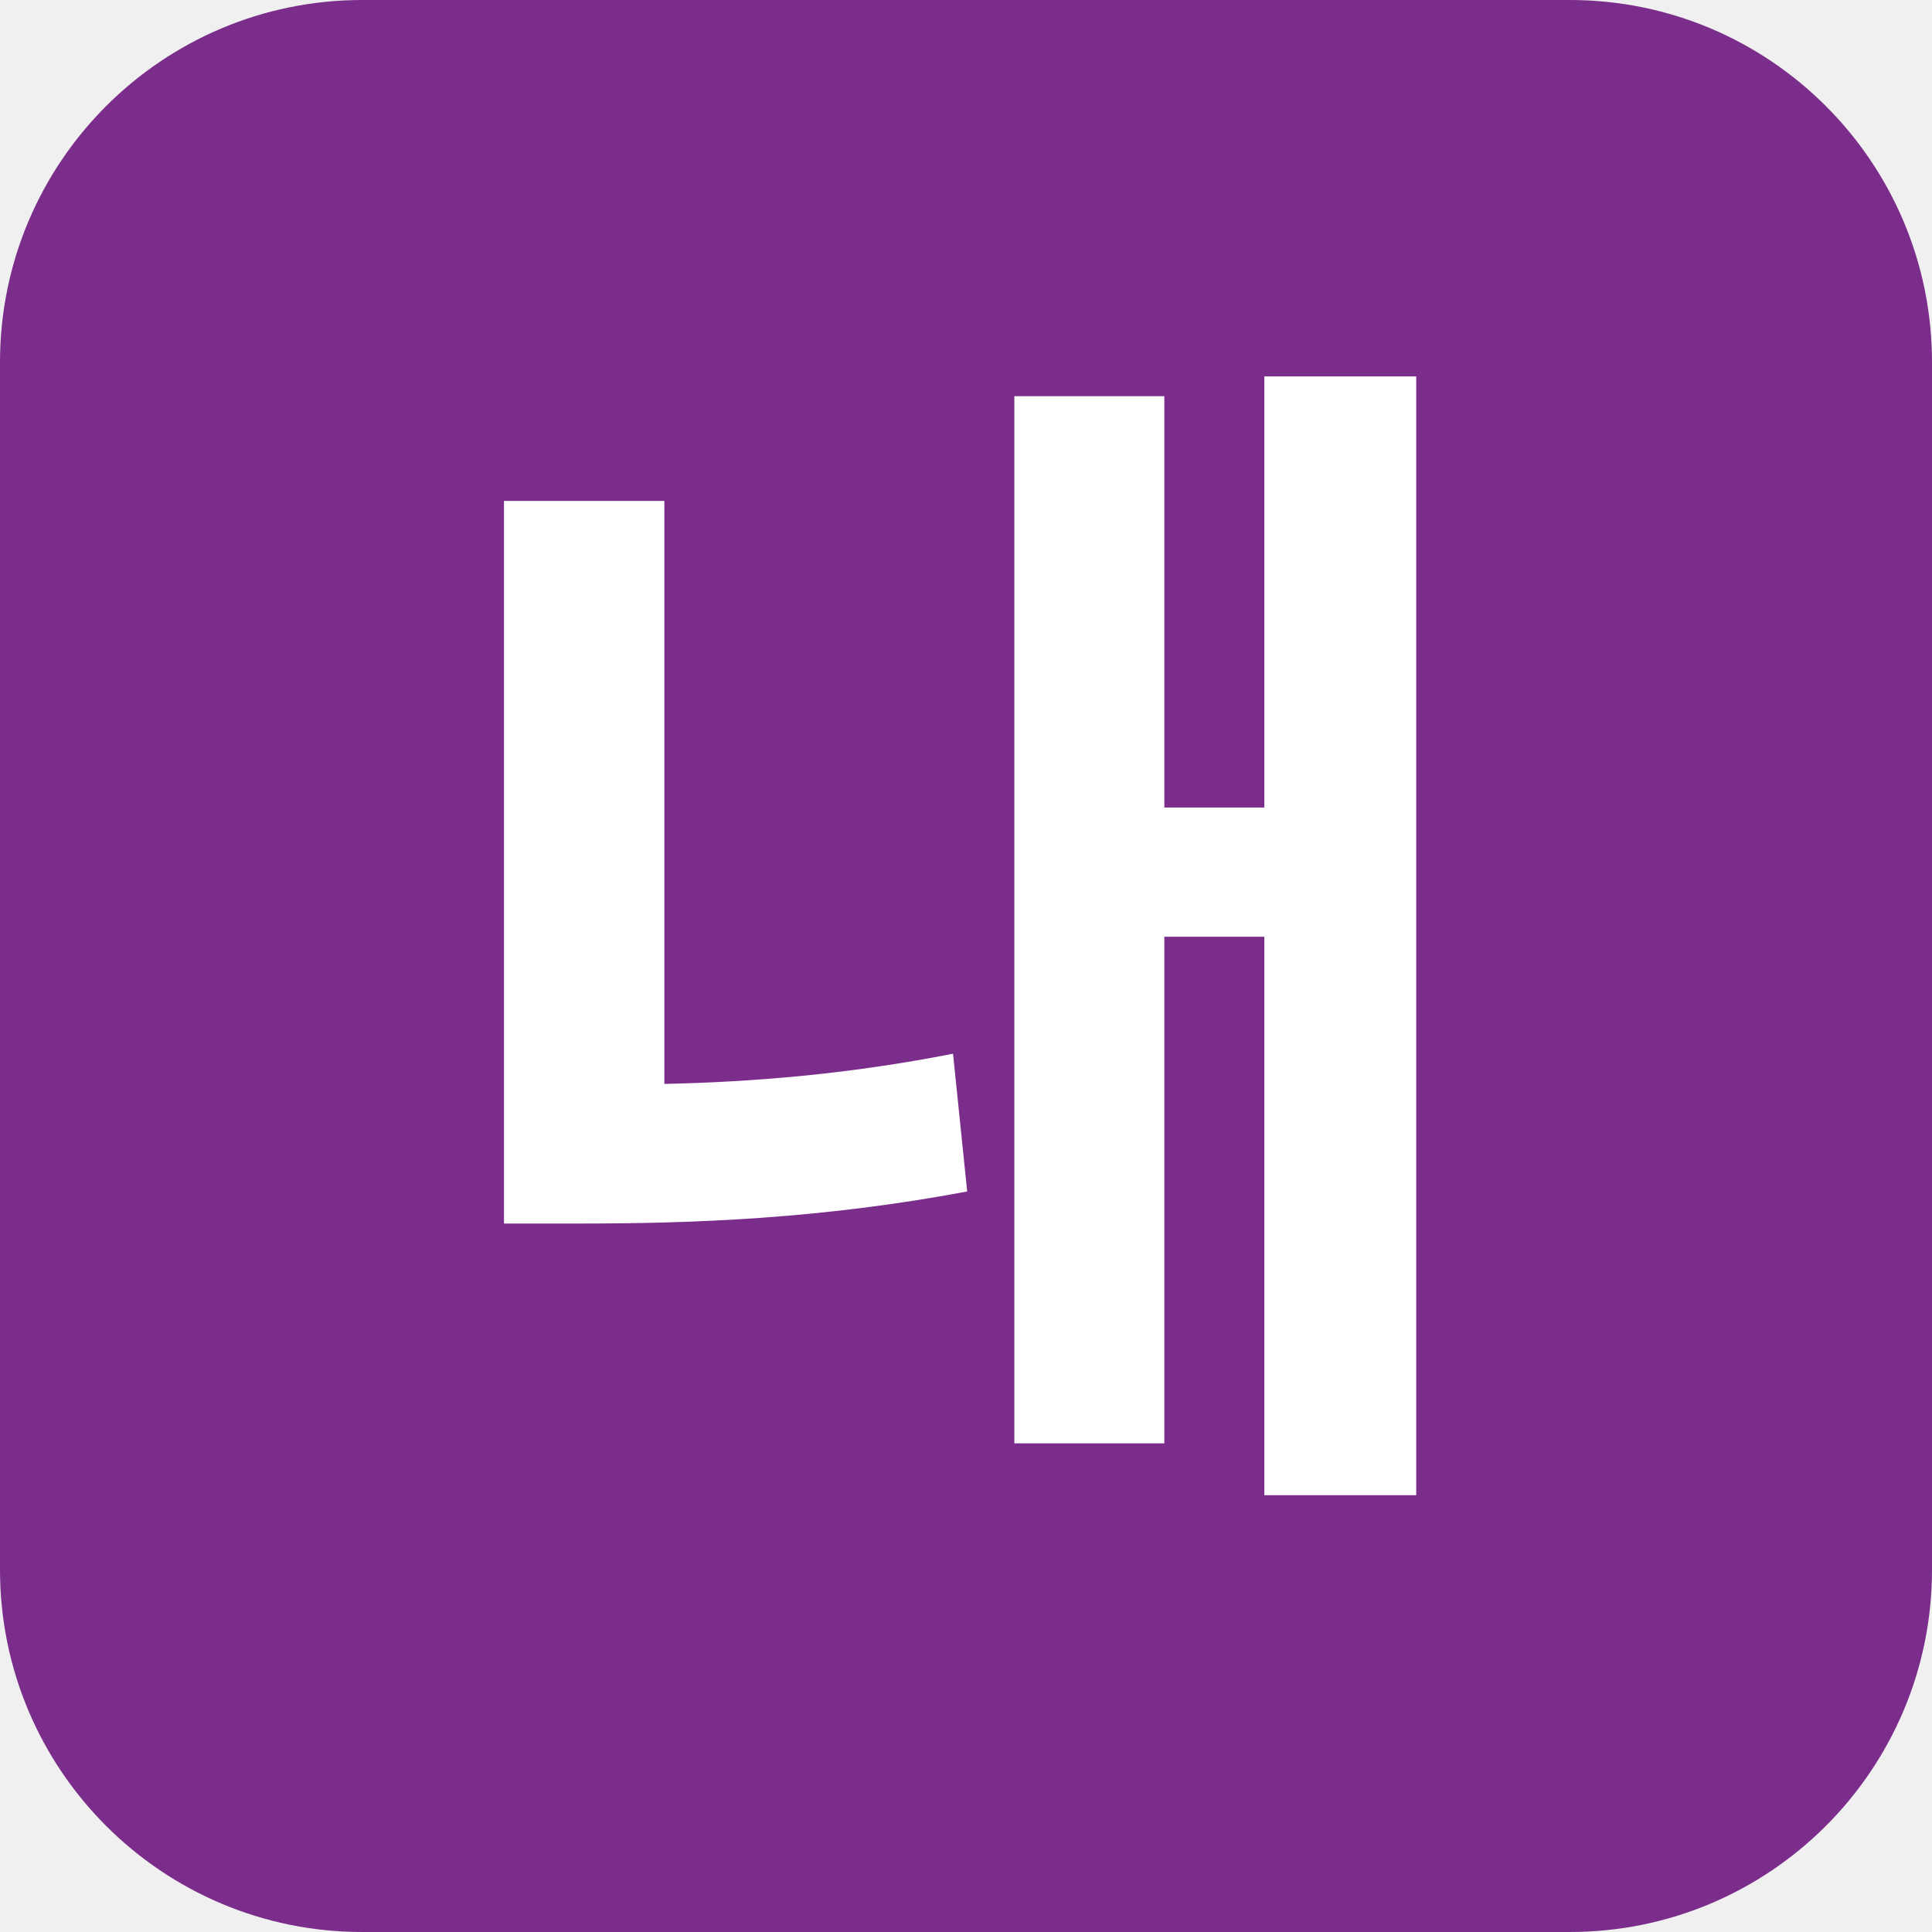
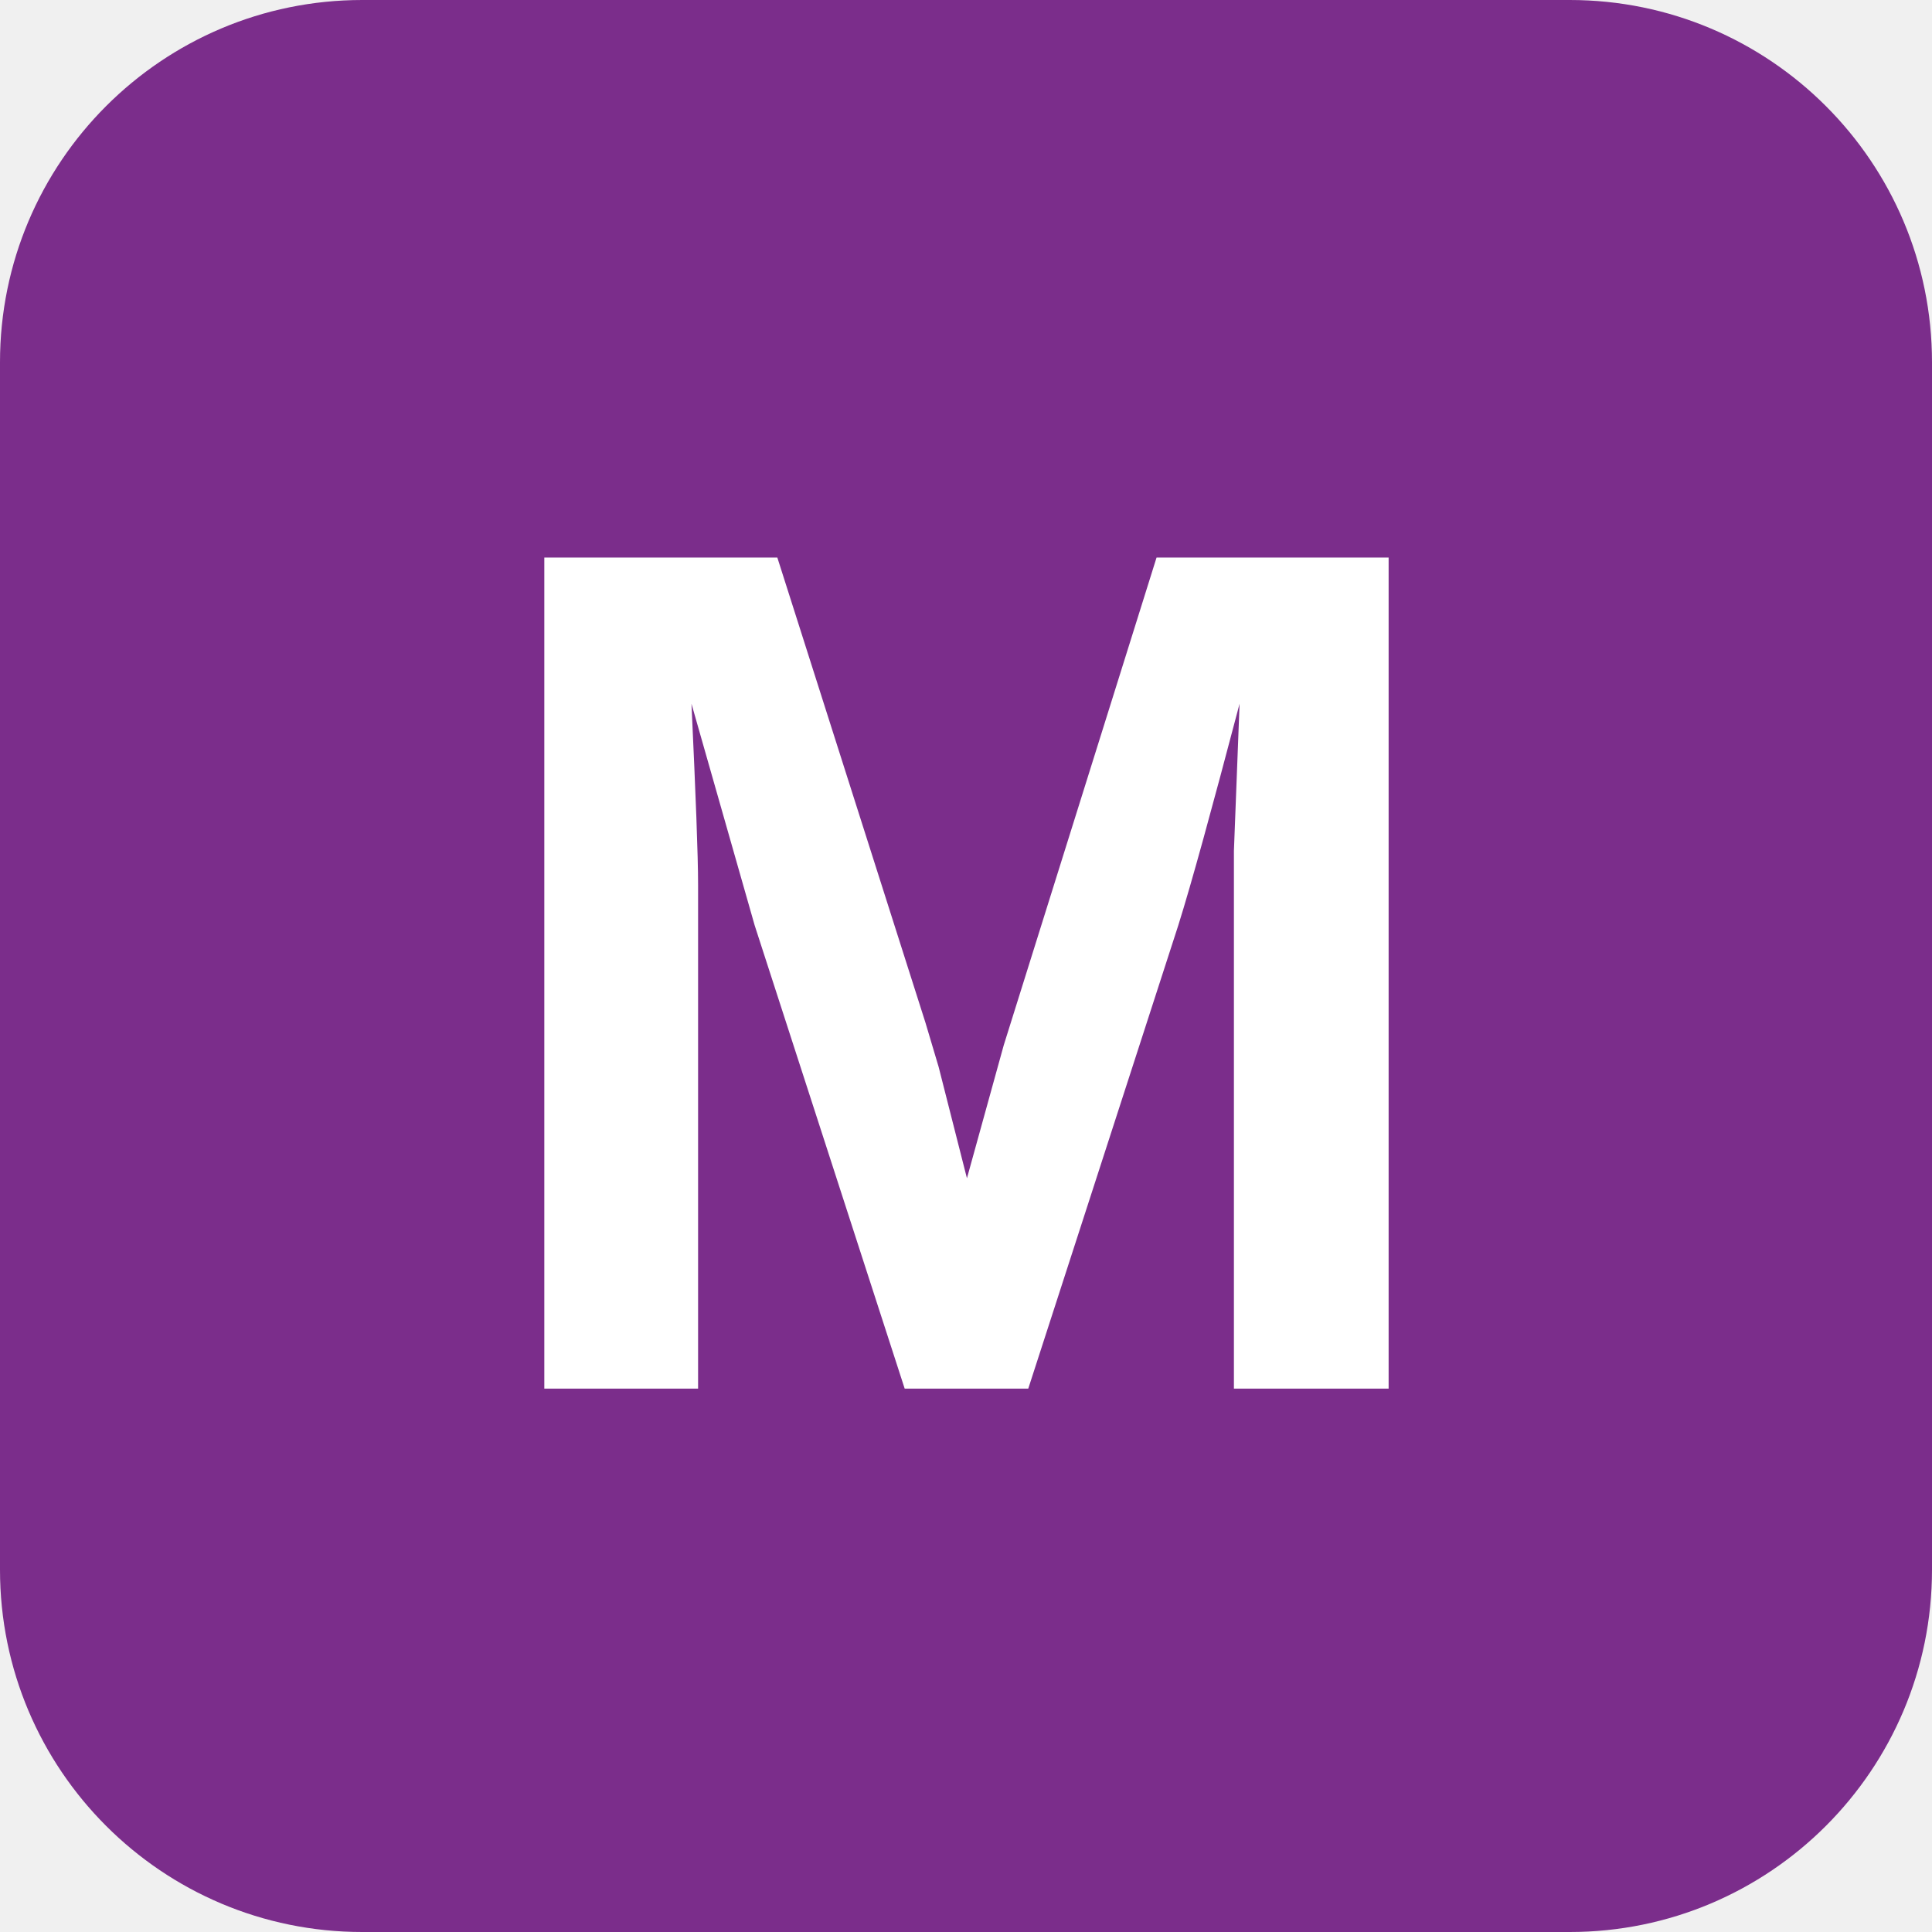
<svg xmlns="http://www.w3.org/2000/svg" viewBox="0 0 32 32">
  <rect width="32" height="32" rx="6" fill="#7B2D8B" />
-   <text x="16" y="23" font-family="serif" font-size="20" font-weight="bold" fill="white" text-anchor="middle">내</text>
+   <text x="16" y="23" font-family="Arial, sans-serif" font-size="20" font-weight="bold" fill="white" text-anchor="middle">M</text>
</svg>
